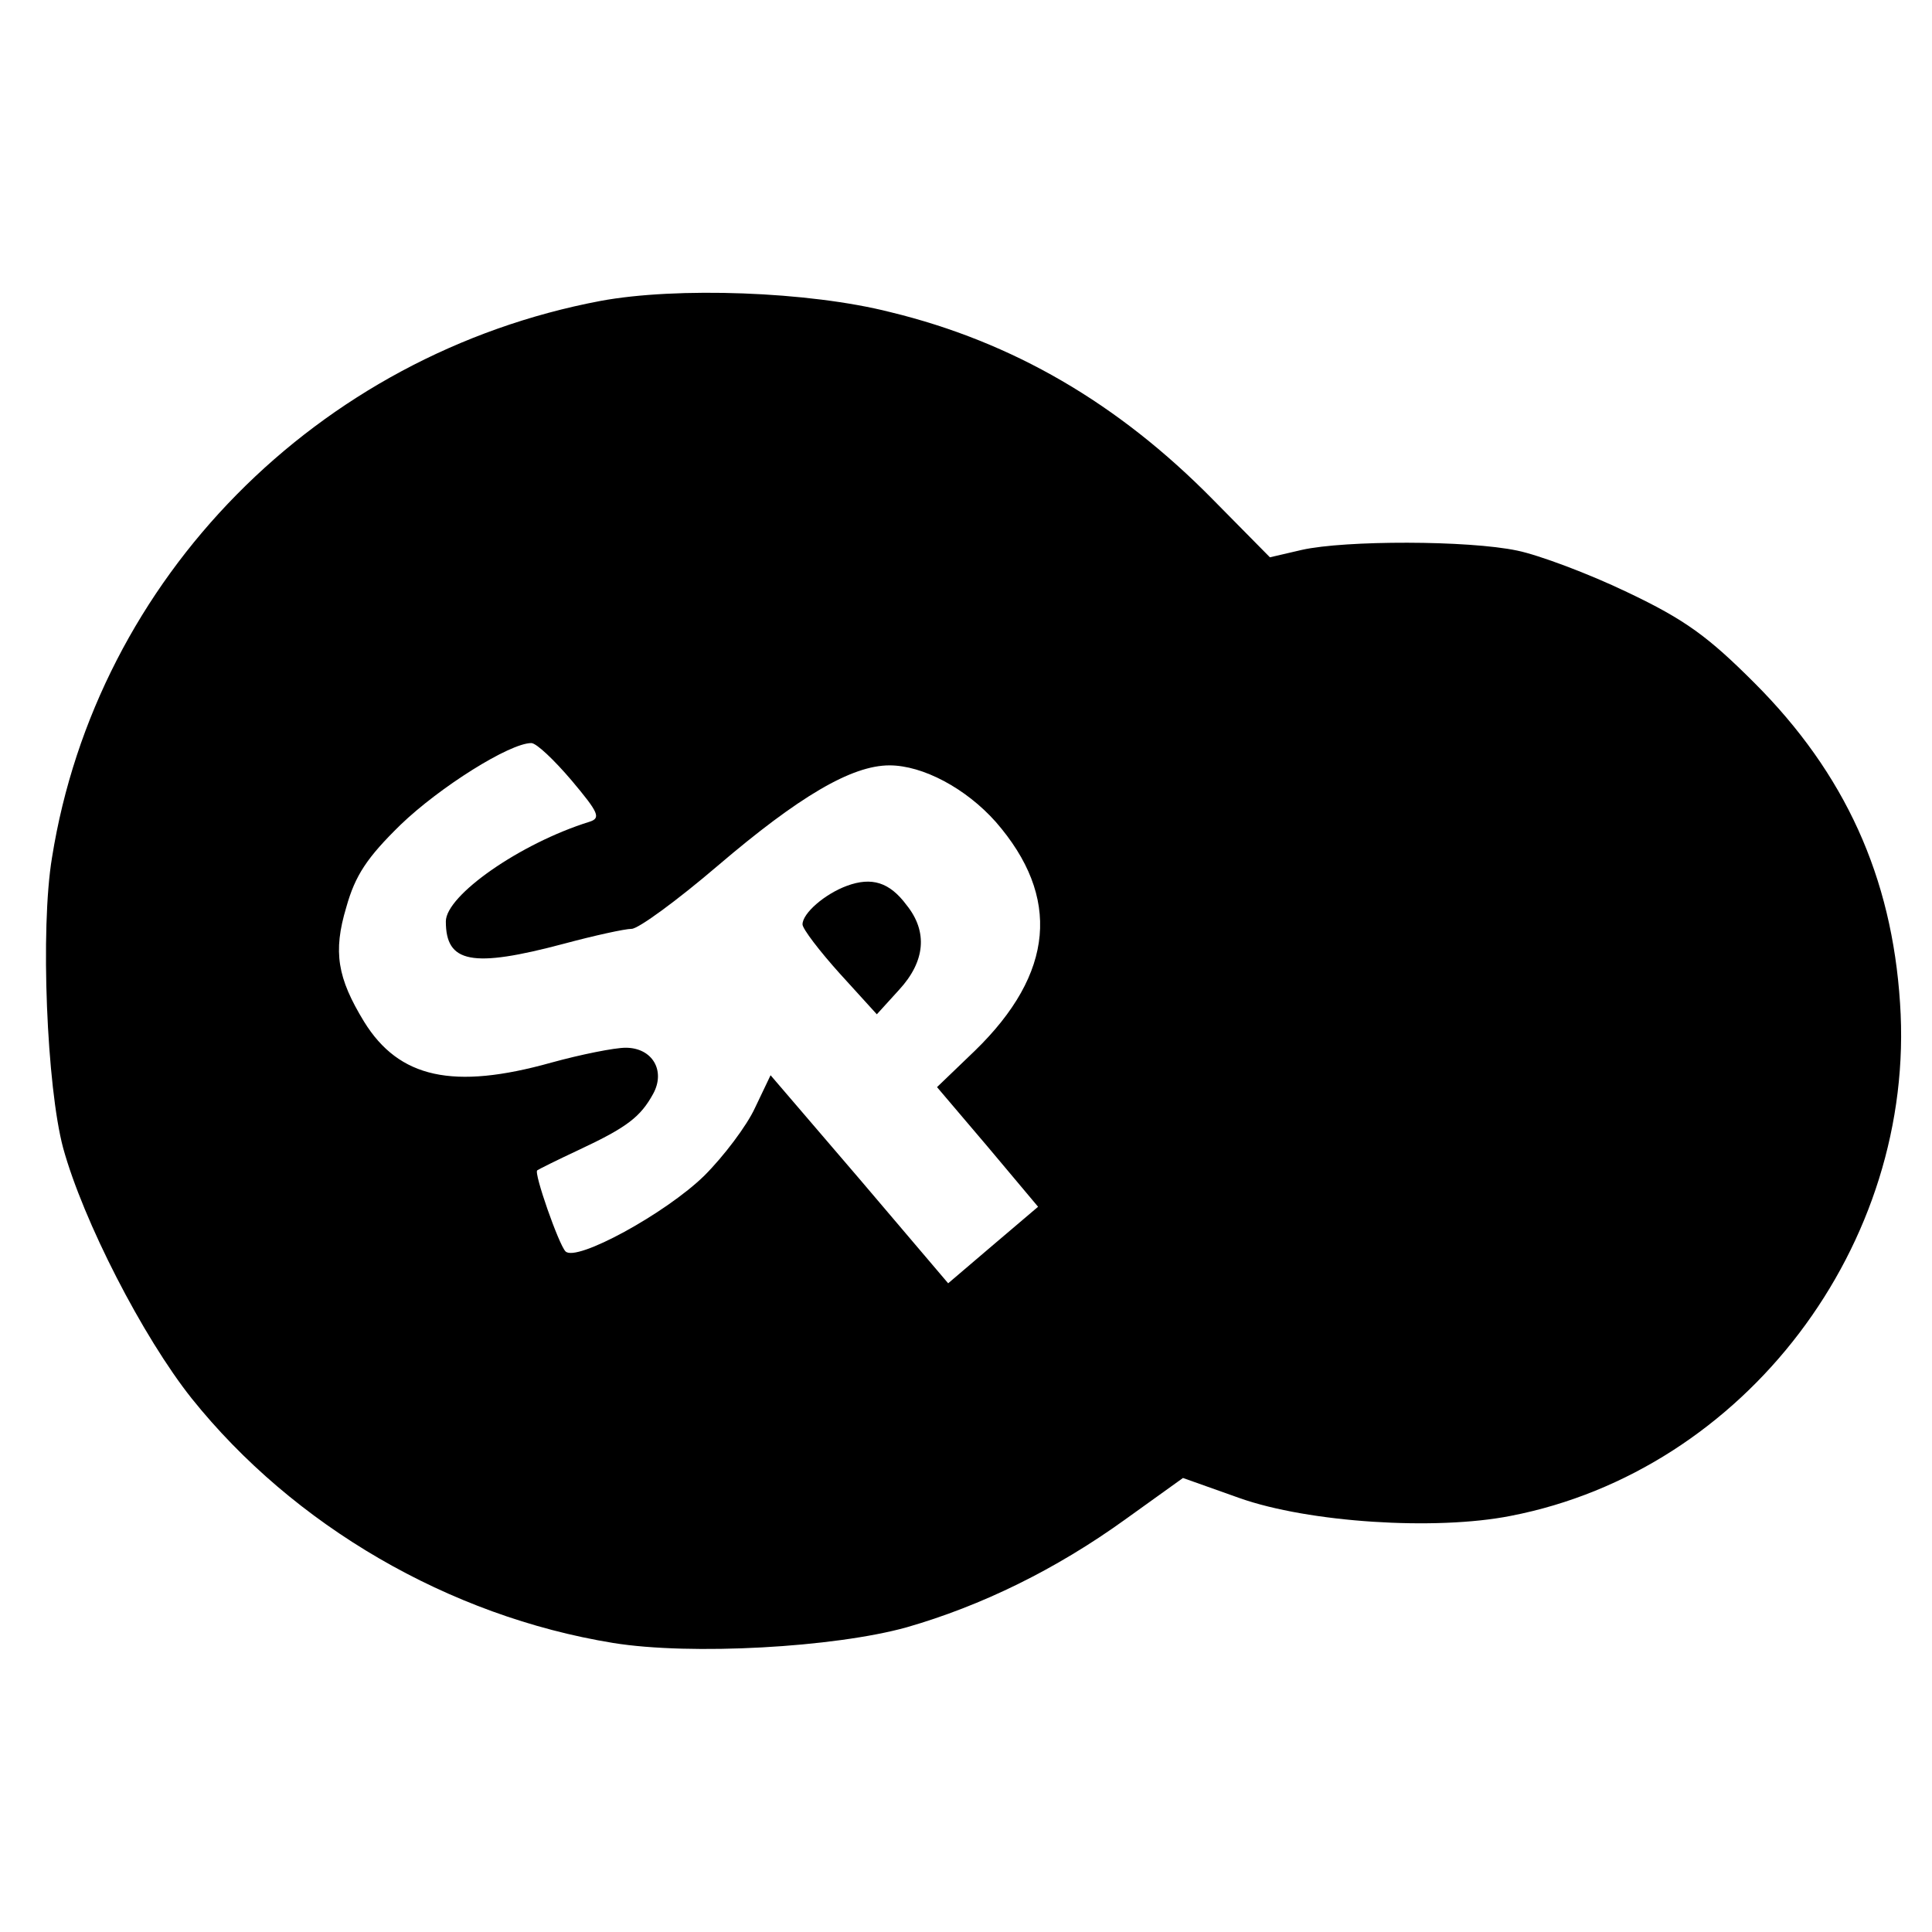
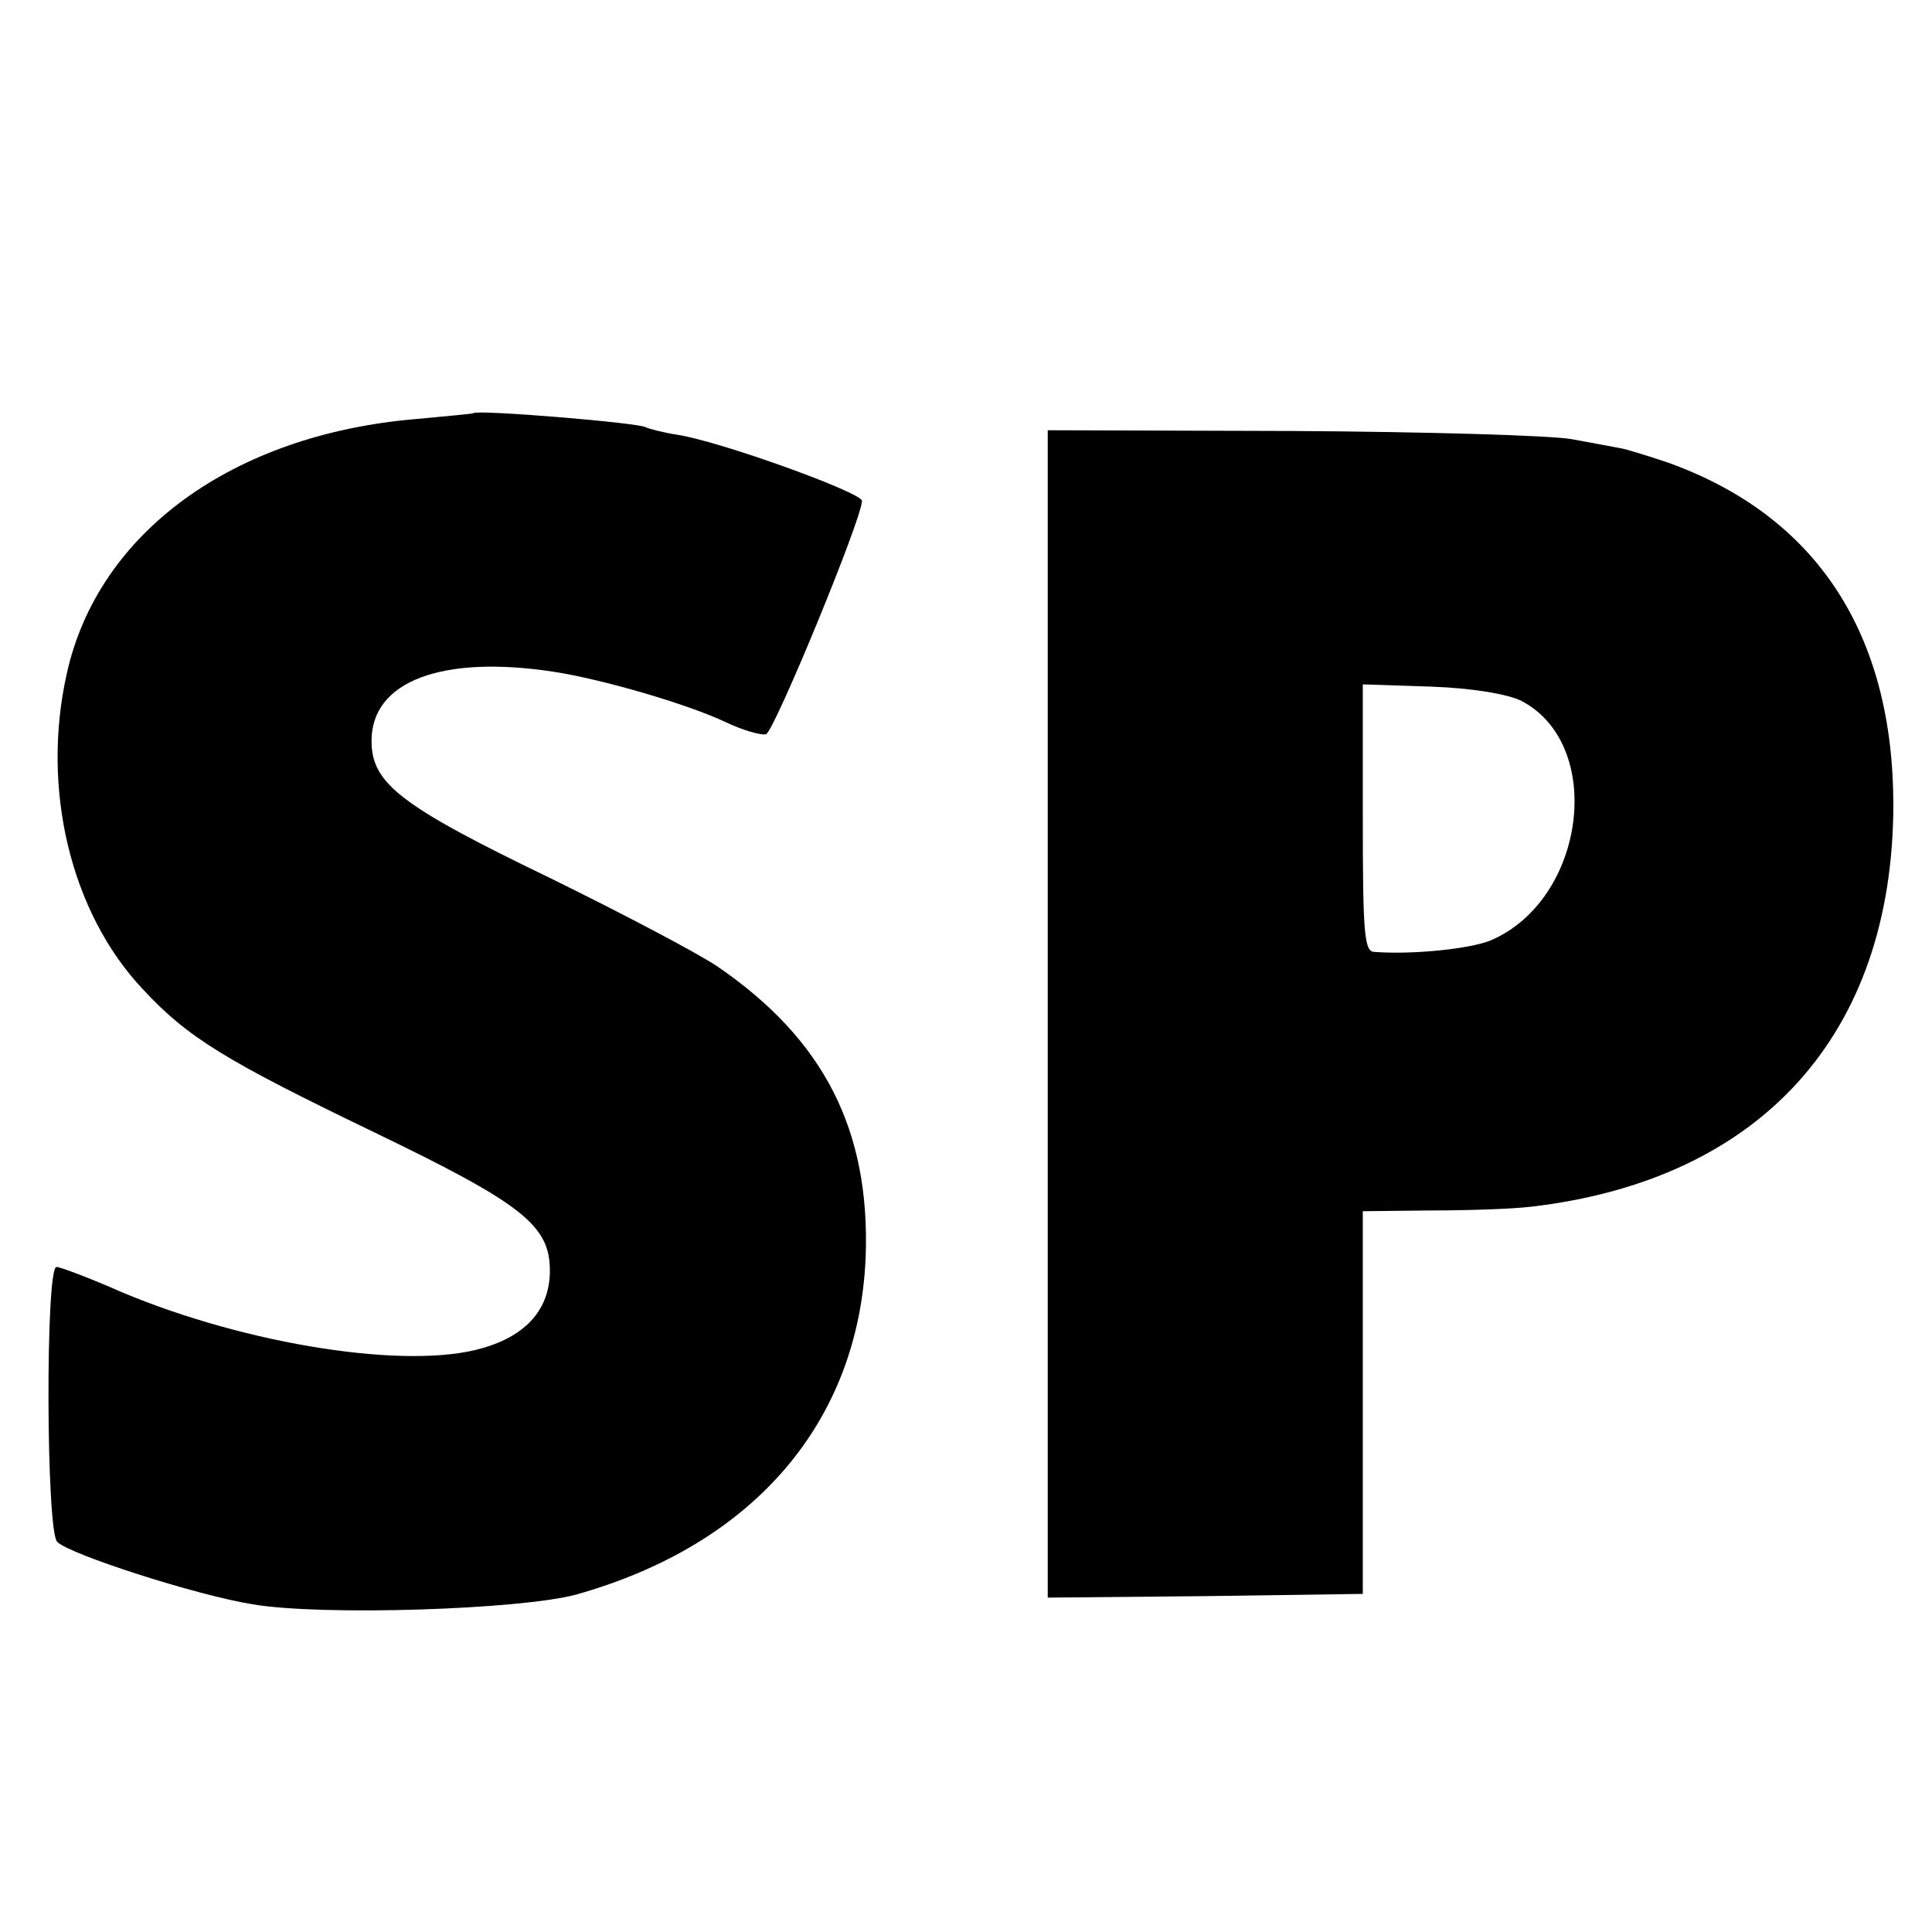
<svg xmlns="http://www.w3.org/2000/svg" version="1.0" width="260pt" height="260pt" viewBox="0 0 260 260" preserveAspectRatio="xMidYMid meet">
  <g transform="translate(0,260) scale(0.1,-0.1)" fill="#000000" stroke="none">
-     <path d="M808 2195 c-381 -72 -678 -373 -738 -749 -16 -96 -7 -309 15 -391 27 -98 107 -254 173 -337 137 -171 346 -293 567 -329 105 -17 298 -6 395 21 101 29 201 78 294 145 l78 56 76 -27 c93 -33 264 -44 365 -24 315 61 546 365 524 690 -11 170 -74 309 -196 431 -62 62 -93 85 -171 122 -52 25 -119 50 -148 56 -66 14 -232 14 -290 1 l-43 -10 -77 78 c-127 129 -269 212 -434 252 -110 28 -288 34 -390 15z m-39 -645 c37 -44 40 -51 24 -56 -93 -29 -193 -99 -193 -134 0 -56 35 -63 159 -30 41 11 82 20 91 20 9 0 61 38 116 85 109 93 180 135 231 135 45 0 103 -31 143 -76 88 -101 79 -204 -28 -308 l-51 -49 68 -80 68 -81 -60 -51 -61 -52 -119 140 -120 140 -21 -44 c-11 -24 -42 -65 -68 -91 -52 -51 -173 -117 -187 -102 -9 9 -43 106 -38 109 1 1 27 14 57 28 64 30 82 44 99 75 17 31 -1 62 -37 62 -15 0 -60 -9 -100 -20 -132 -37 -205 -21 -252 55 -36 59 -42 94 -24 154 12 43 28 67 73 111 53 51 147 110 176 110 7 0 31 -23 54 -50z" />
-     <path d="M1140 1408 c-30 -11 -60 -37 -60 -52 0 -6 23 -36 50 -66 l50 -55 30 33 c35 38 39 78 10 114 -23 31 -47 38 -80 26z" />
+     <path d="M637 2044 c-1 -1 -36 -4 -78 -8 -246 -21 -427 -153 -469 -342 -35 -155 5 -322 102 -425 61 -66 113 -97 312 -193 199 -96 236 -125 236 -186 0 -51 -31 -87 -90 -104 -100 -30 -317 4 -486 75 -43 19 -83 34 -88 34 -15 0 -14 -356 1 -370 17 -17 188 -72 263 -84 94 -16 361 -7 435 13 239 67 381 232 390 455 6 170 -56 292 -199 390 -23 16 -125 70 -227 120 -201 97 -239 127 -239 184 0 80 94 116 245 93 65 -10 179 -43 232 -68 23 -11 48 -18 54 -16 11 4 129 290 129 314 0 11 -190 80 -249 89 -19 3 -38 8 -42 10 -8 6 -227 24 -232 19z" />
+     <path d="M1410 1235 l0 -785 212 2 212 3 0 258 0 257 90 1 c50 0 111 2 136 5 310 36 487 232 488 540 0 231 -103 389 -302 461 -23 8 -50 16 -61 19 -11 2 -42 8 -70 13 -27 5 -197 10 -377 11 l-328 1 0 -786z m637 422 c114 -59 87 -269 -42 -323 -28 -11 -104 -19 -156 -15 -13 1 -15 25 -15 181 l0 179 91 -3 c57 -2 103 -10 122 -19z" />
  </g>
</svg>
